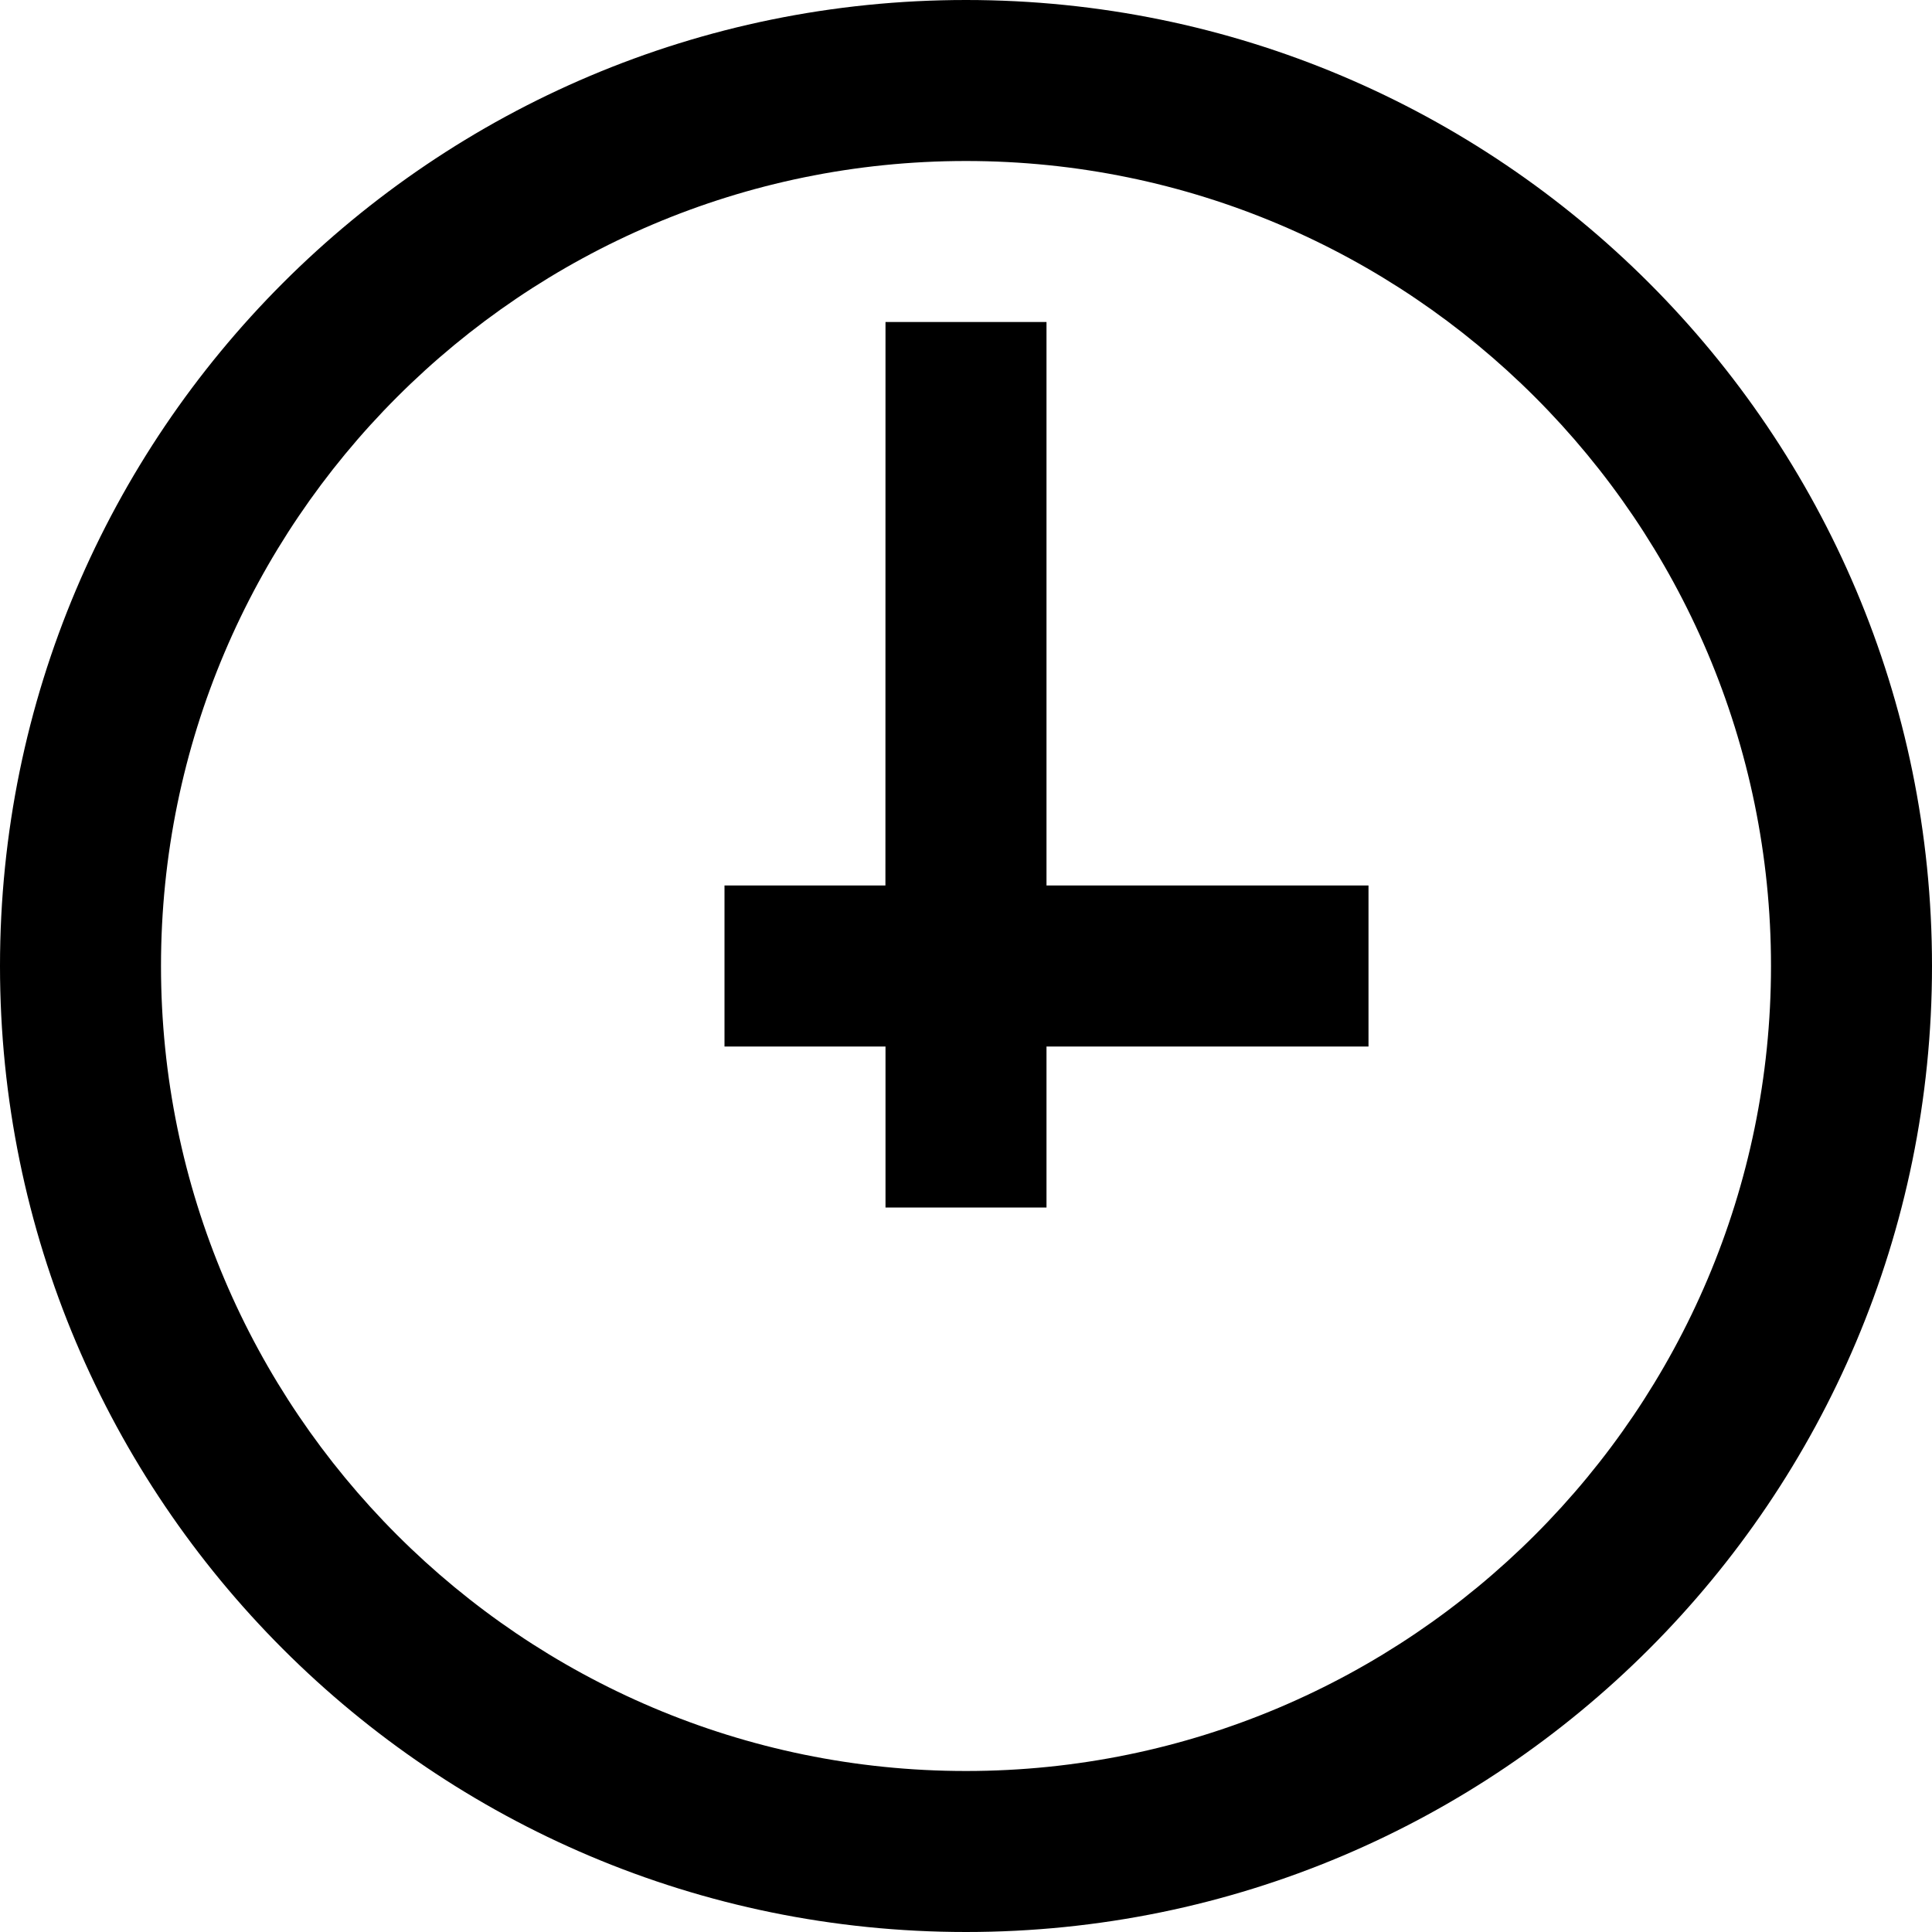
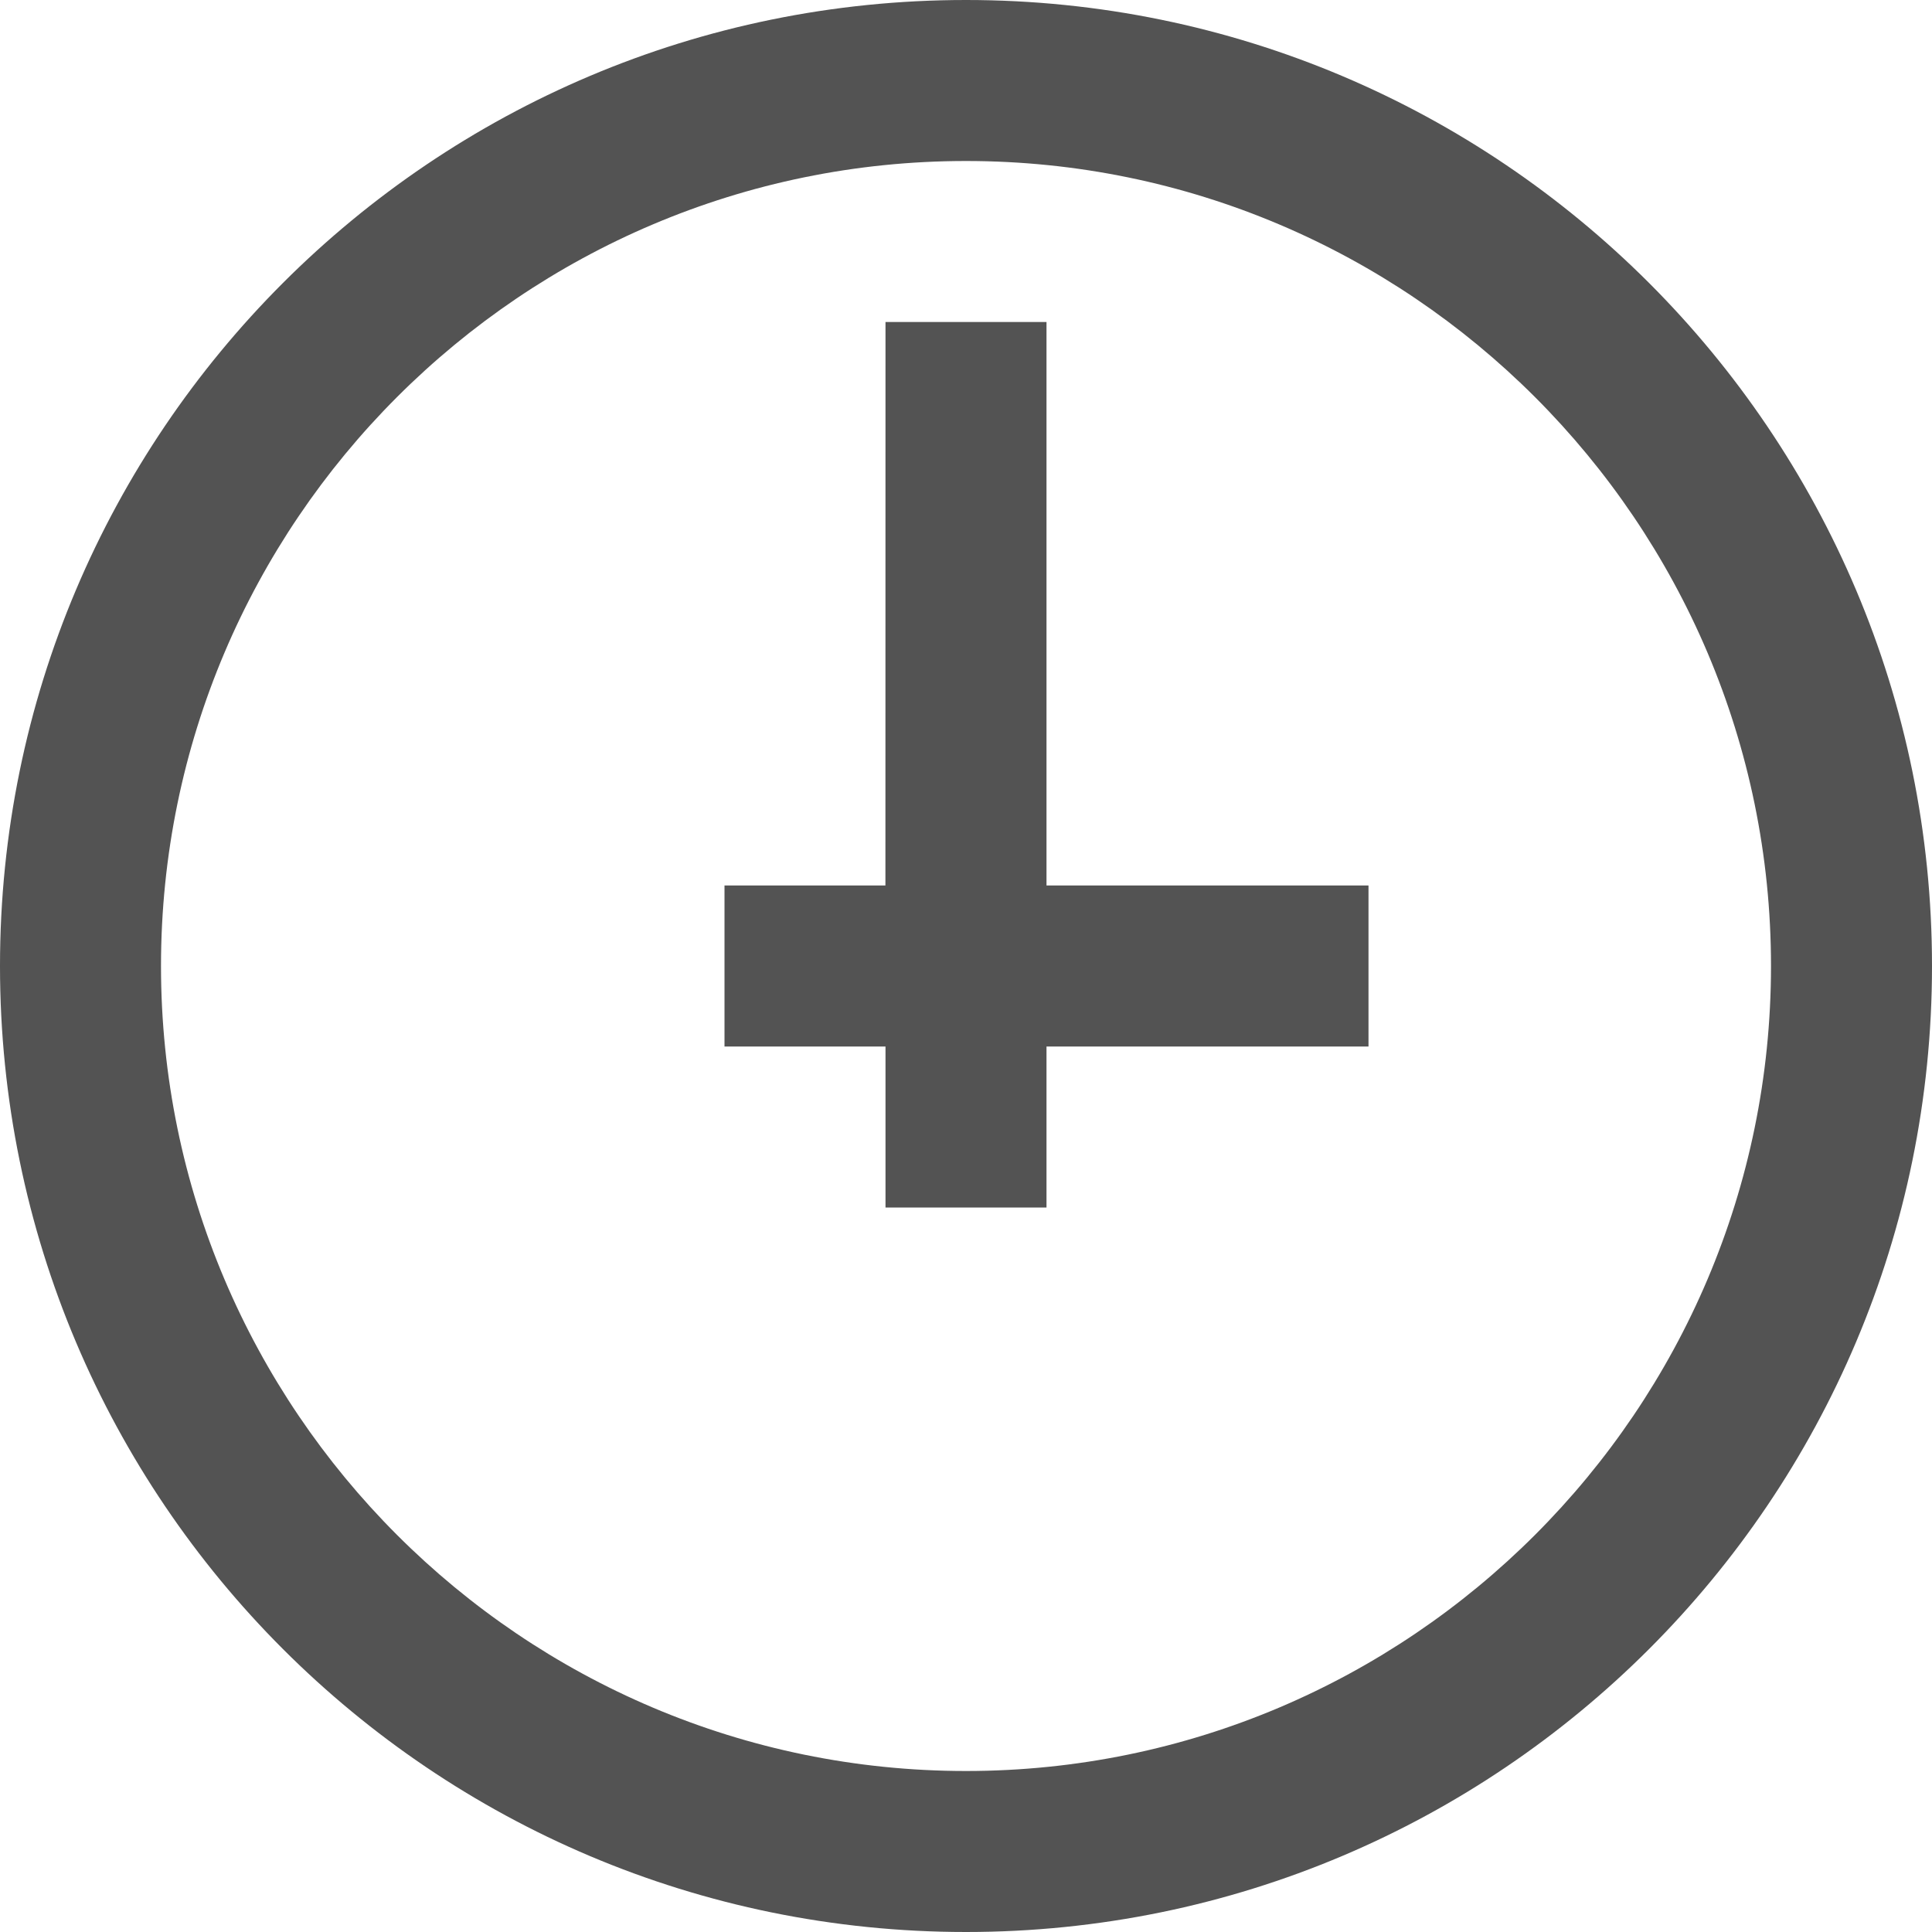
<svg xmlns="http://www.w3.org/2000/svg" xml:space="preserve" enable-background="new 0 0 24 24" viewBox="0 0 24 24" height="24px" width="24px" y="0px" x="0px" id="Слой_1" version="1.1">
  <defs id="defs8431" />
  <g id="g8421">
-     <path id="polygon8423" d="M 13,4 11,4 10.999,11 9,11 l 0,2 2,0 0,2 2,0 0,-2 4,0 0,-2 -4,0 z" style="fill:#000000;fill-opacity:1" />
+     <path id="polygon8423" d="M 13,4 11,4 10.999,11 9,11 l 0,2 2,0 0,2 2,0 0,-2 4,0 0,-2 -4,0 z" style="fill:#535353;fill-opacity:1" />
    <g id="g8425">
-       <path style="fill:#000000;fill-opacity:1" id="path8427" d="M12,0C5.373,0,0,5.373,0,12s5.373,12,12,12s12-5.373,12-12S18.627,0,12,0 M12,22C6.486,22,2,17.514,2,12    S6.486,2,12,2s10,4.486,10,10S17.514,22,12,22" fill="#010202" />
+       <path style="fill:#535353;fill-opacity:1" id="path8427" d="M12,0C5.373,0,0,5.373,0,12s5.373,12,12,12s12-5.373,12-12S18.627,0,12,0 M12,22C6.486,22,2,17.514,2,12    S6.486,2,12,2s10,4.486,10,10S17.514,22,12,22" fill="#010202" />
    </g>
  </g>
</svg>
